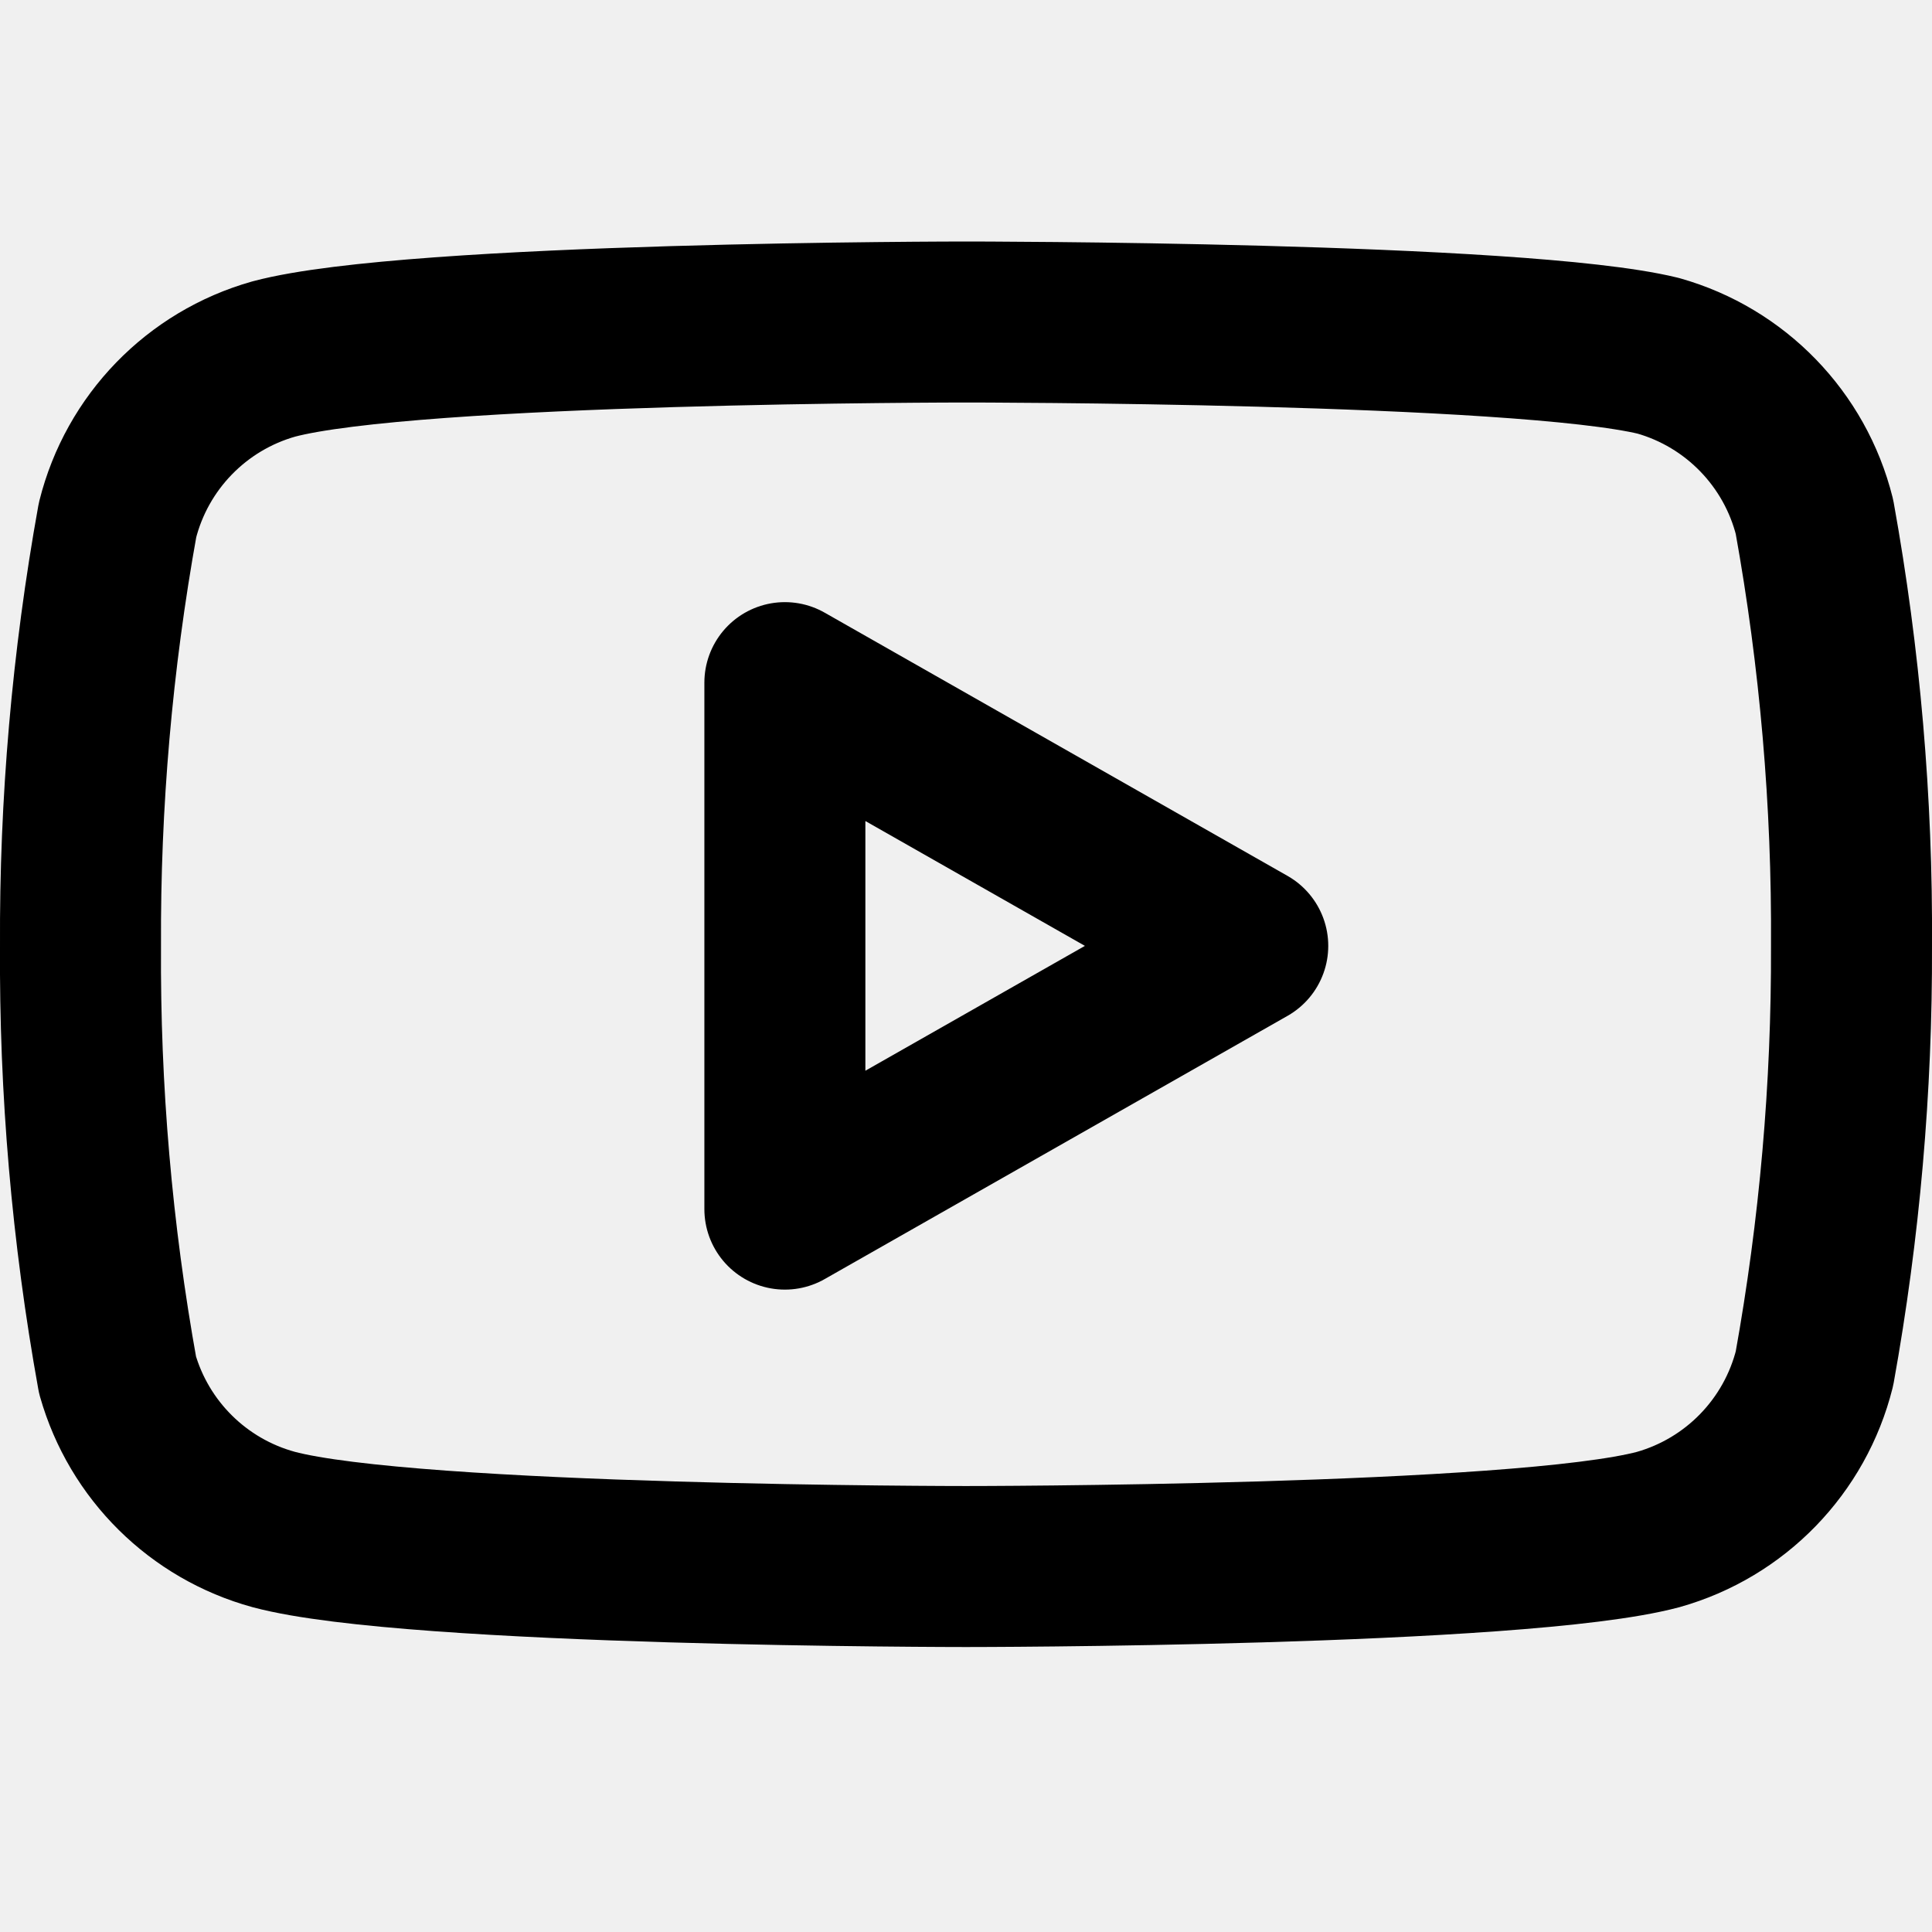
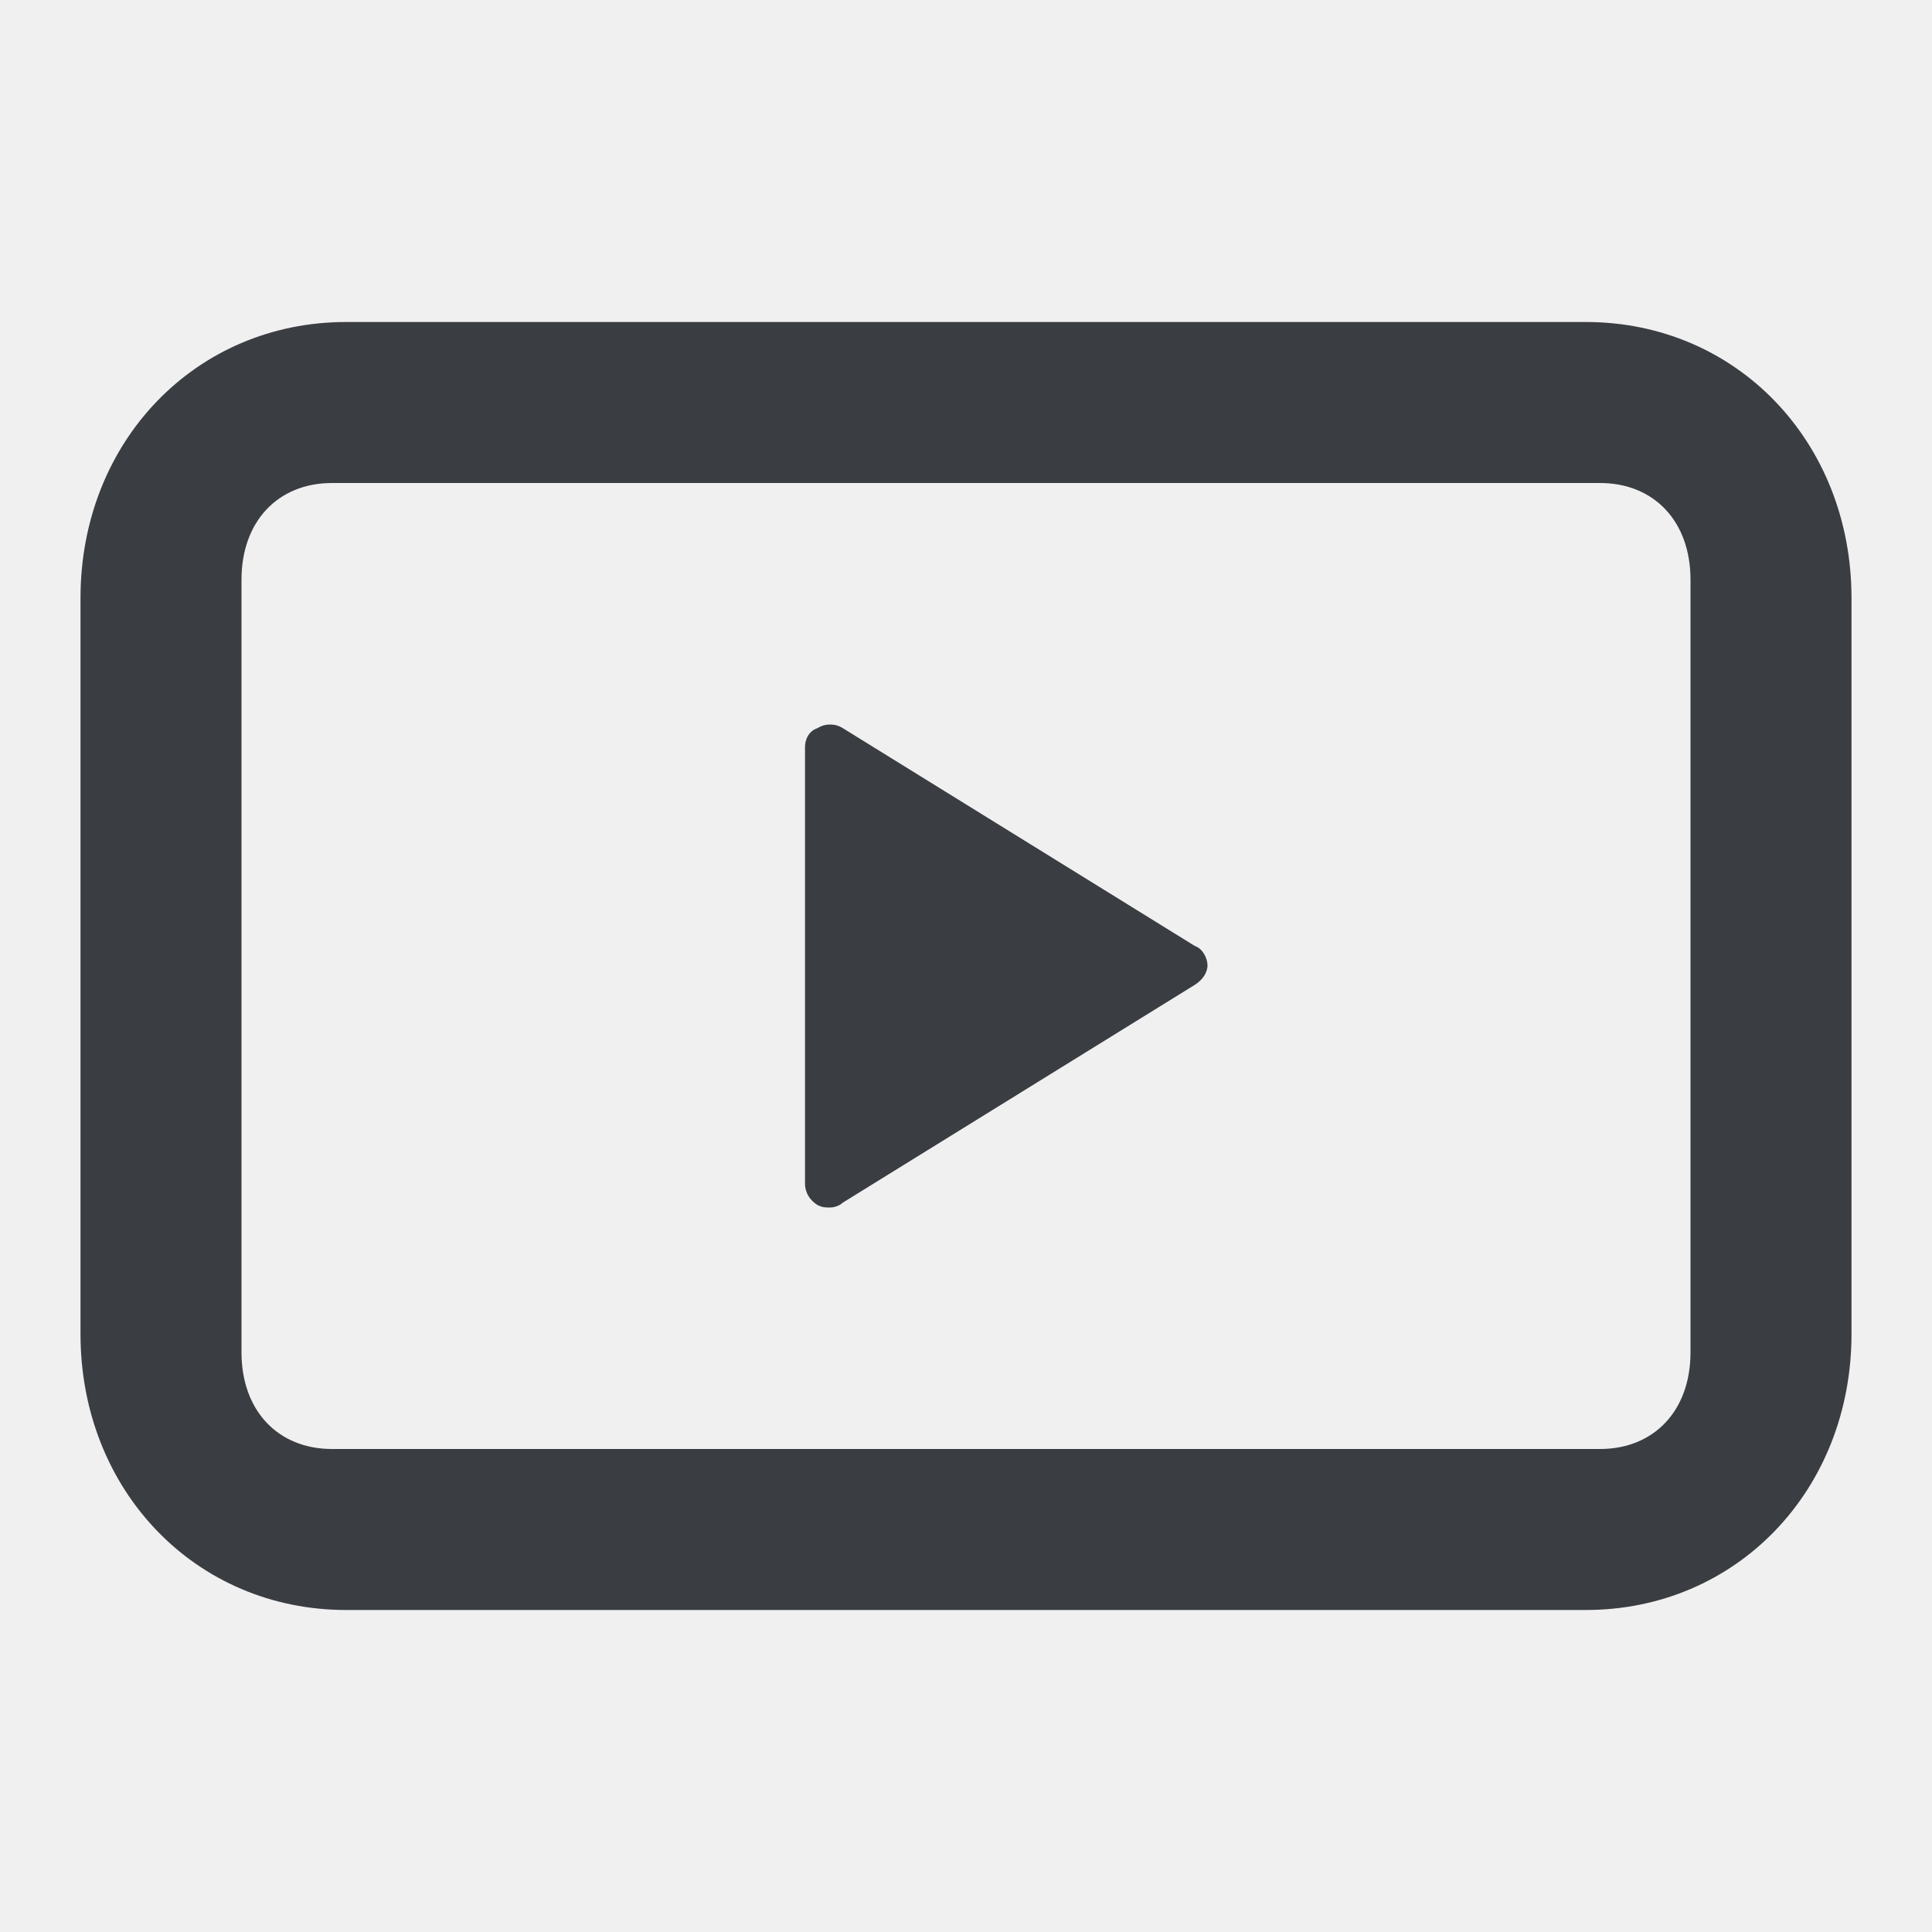
- <svg xmlns="http://www.w3.org/2000/svg" width="24" height="24" viewBox="0 0 24 24" fill="none" stroke="currentColor" stroke-width="2" stroke-linecap="round" stroke-linejoin="round">
-   <path d="M22.54 6.42a2.78 2.78 0 0 0-1.94-2C18.88 4 12 4 12 4s-6.88 0-8.6.46a2.78 2.78 0 0 0-1.94 2A29 29 0 0 0 1 11.75a29 29 0 0 0 .46 5.33A2.78 2.78 0 0 0 3.4 19c1.72.46 8.6.46 8.6.46s6.88 0 8.6-.46a2.78 2.78 0 0 0 1.94-2 29 29 0 0 0 .46-5.25 29 29 0 0 0-.46-5.33z" />
-   <polygon points="9.75 15.02 15.5 11.75 9.75 8.48 9.75 15.02" />
+ <svg xmlns="http://www.w3.org/2000/svg" xmlns:xlink="http://www.w3.org/1999/xlink" width="24px" height="24px" viewBox="0 0 24 24" version="1.1">
+   <defs>
+     <path d="M19.7,4 L4.3,4 C2.43,4 1,5.486 1,7.429 L1,16.571 C1,18.514 2.43,20 4.3,20 L19.7,20 C21.57,20 23,18.514 23,16.571 L23,7.429 C23,5.486 21.57,4 19.7,4 Z M21,16.8 C21,17.52 20.55,18 19.875,18 L4.125,18 C3.45,18 3,17.52 3,16.8 L3,7.2 C3,6.48 3.45,6 4.125,6 L19.875,6 C20.55,6 21,6.48 21,7.2 L21,16.8 Z M14.844,11.752 L10.469,9.045 C10.375,8.985 10.25,8.985 10.156,9.045 C10.062,9.075 10,9.165 10,9.286 L10,14.699 C10,14.82 10.062,14.91 10.156,14.97 C10.219,15 10.25,15 10.312,15 C10.375,15 10.438,14.97 10.469,14.94 L14.844,12.233 C14.938,12.173 15,12.083 15,11.992 C15,11.902 14.938,11.782 14.844,11.752 Z" id="path-1" />
+   </defs>
+   <g id="Icons-/-Feather-/-youtube" stroke="none" stroke-width="1" fill="none" fill-rule="evenodd">
+     <mask id="mask-2" fill="white">
+       <use xlink:href="#path-1" />
+     </mask>
+     <g id="Mask" fill-rule="nonzero" />
+     <g id="Colors-/-UI-Grays-/-01.-Payne's-grey" mask="url(#mask-2)" fill="#3A3D42">
+       <rect id="Color" x="-2.84e-14" y="-5.68e-14" width="24" height="24" />
+     </g>
+   </g>
</svg>
